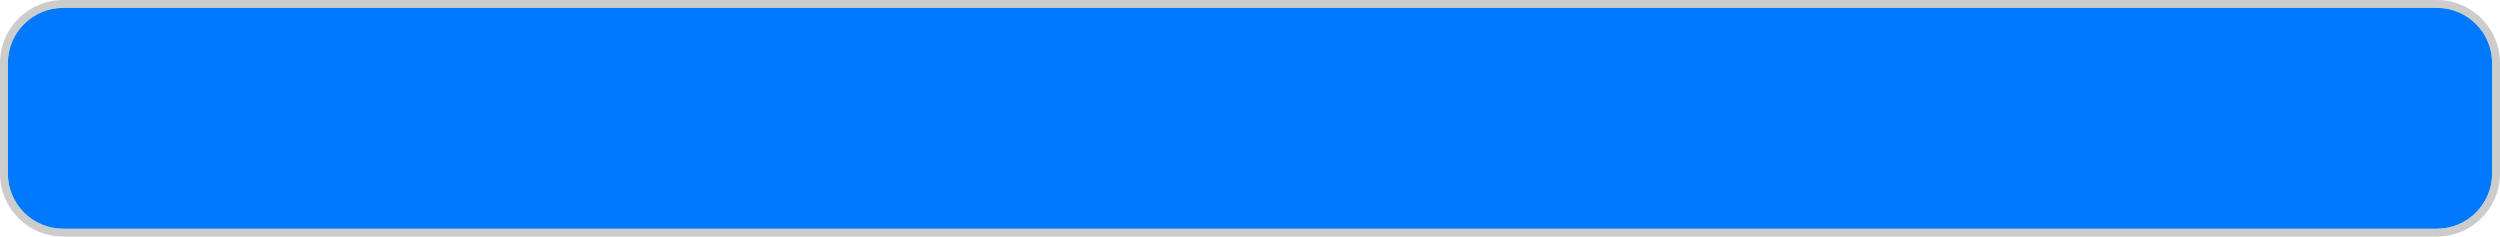
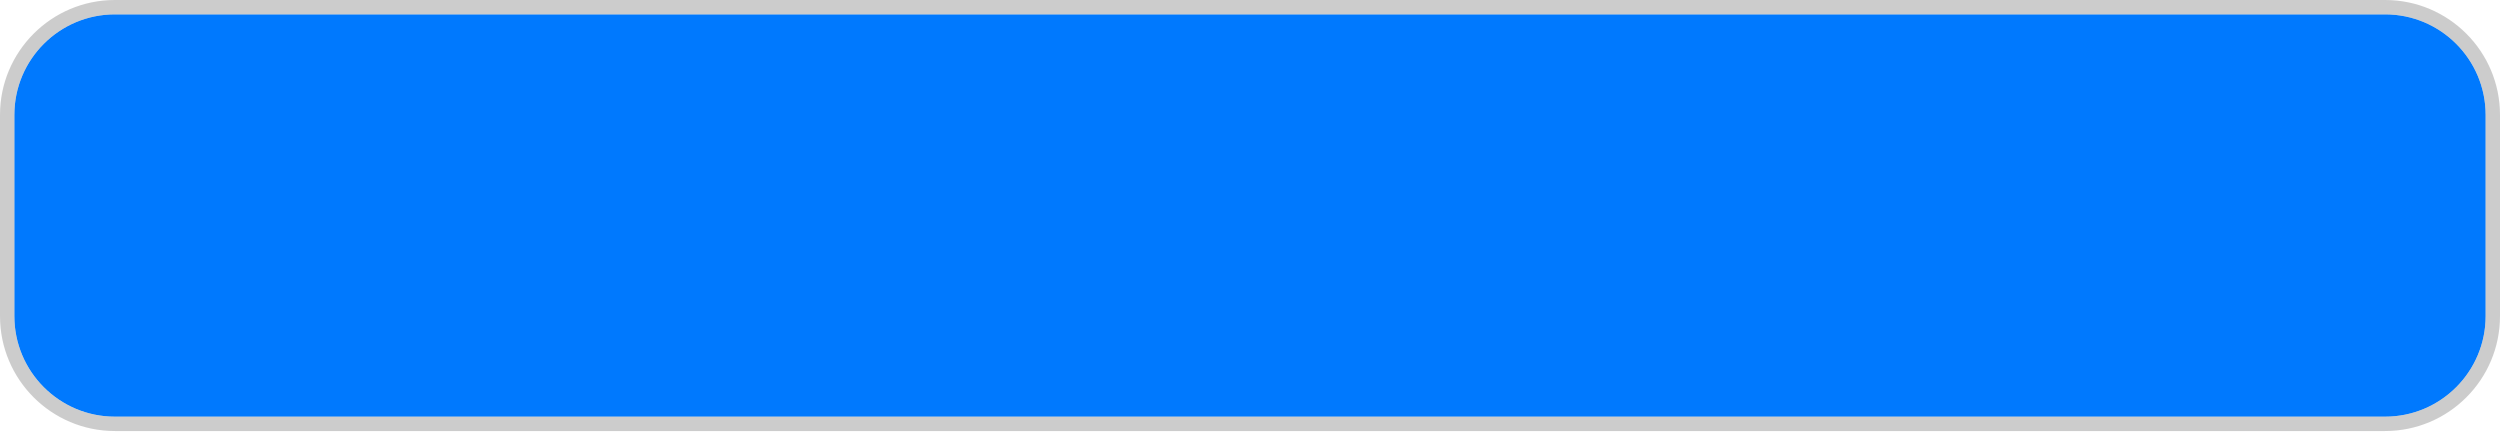
- <svg xmlns="http://www.w3.org/2000/svg" version="1.1" width="317px" height="30px">
-   <g transform="matrix(1 0 0 1 -401 -626 )">
-     <path d="M 402 634  A 7 7 0 0 1 409 627 L 710 627  A 7 7 0 0 1 717 634 L 717 648  A 7 7 0 0 1 710 655 L 409 655  A 7 7 0 0 1 402 648 L 402 634  Z " fill-rule="nonzero" fill="#0079fe" stroke="none" />
-     <path d="M 401.5 634  A 7.5 7.5 0 0 1 409 626.5 L 710 626.5  A 7.5 7.5 0 0 1 717.5 634 L 717.5 648  A 7.5 7.5 0 0 1 710 655.5 L 409 655.5  A 7.5 7.5 0 0 1 401.5 648 L 401.5 634  Z " stroke-width="1" stroke="#999999" fill="none" stroke-opacity="0.502" />
+ <svg xmlns="http://www.w3.org/2000/svg" version="1.1" width="174px" height="30px">
+   <g transform="matrix(1 0 0 1 -541 -308 )">
+     <path d="M 542 316  A 7 7 0 0 1 549 309 L 707 309  A 7 7 0 0 1 714 316 L 714 330  A 7 7 0 0 1 707 337 L 549 337  A 7 7 0 0 1 542 330 L 542 316  Z " fill-rule="nonzero" fill="#0079fe" stroke="none" />
+     <path d="M 541.5 316  A 7.5 7.5 0 0 1 549 308.5 L 707 308.5  A 7.5 7.5 0 0 1 714.5 316 L 714.5 330  A 7.5 7.5 0 0 1 707 337.5 L 549 337.5  A 7.5 7.5 0 0 1 541.5 330 L 541.5 316  Z " stroke-width="1" stroke="#999999" fill="none" stroke-opacity="0.502" />
  </g>
</svg>
